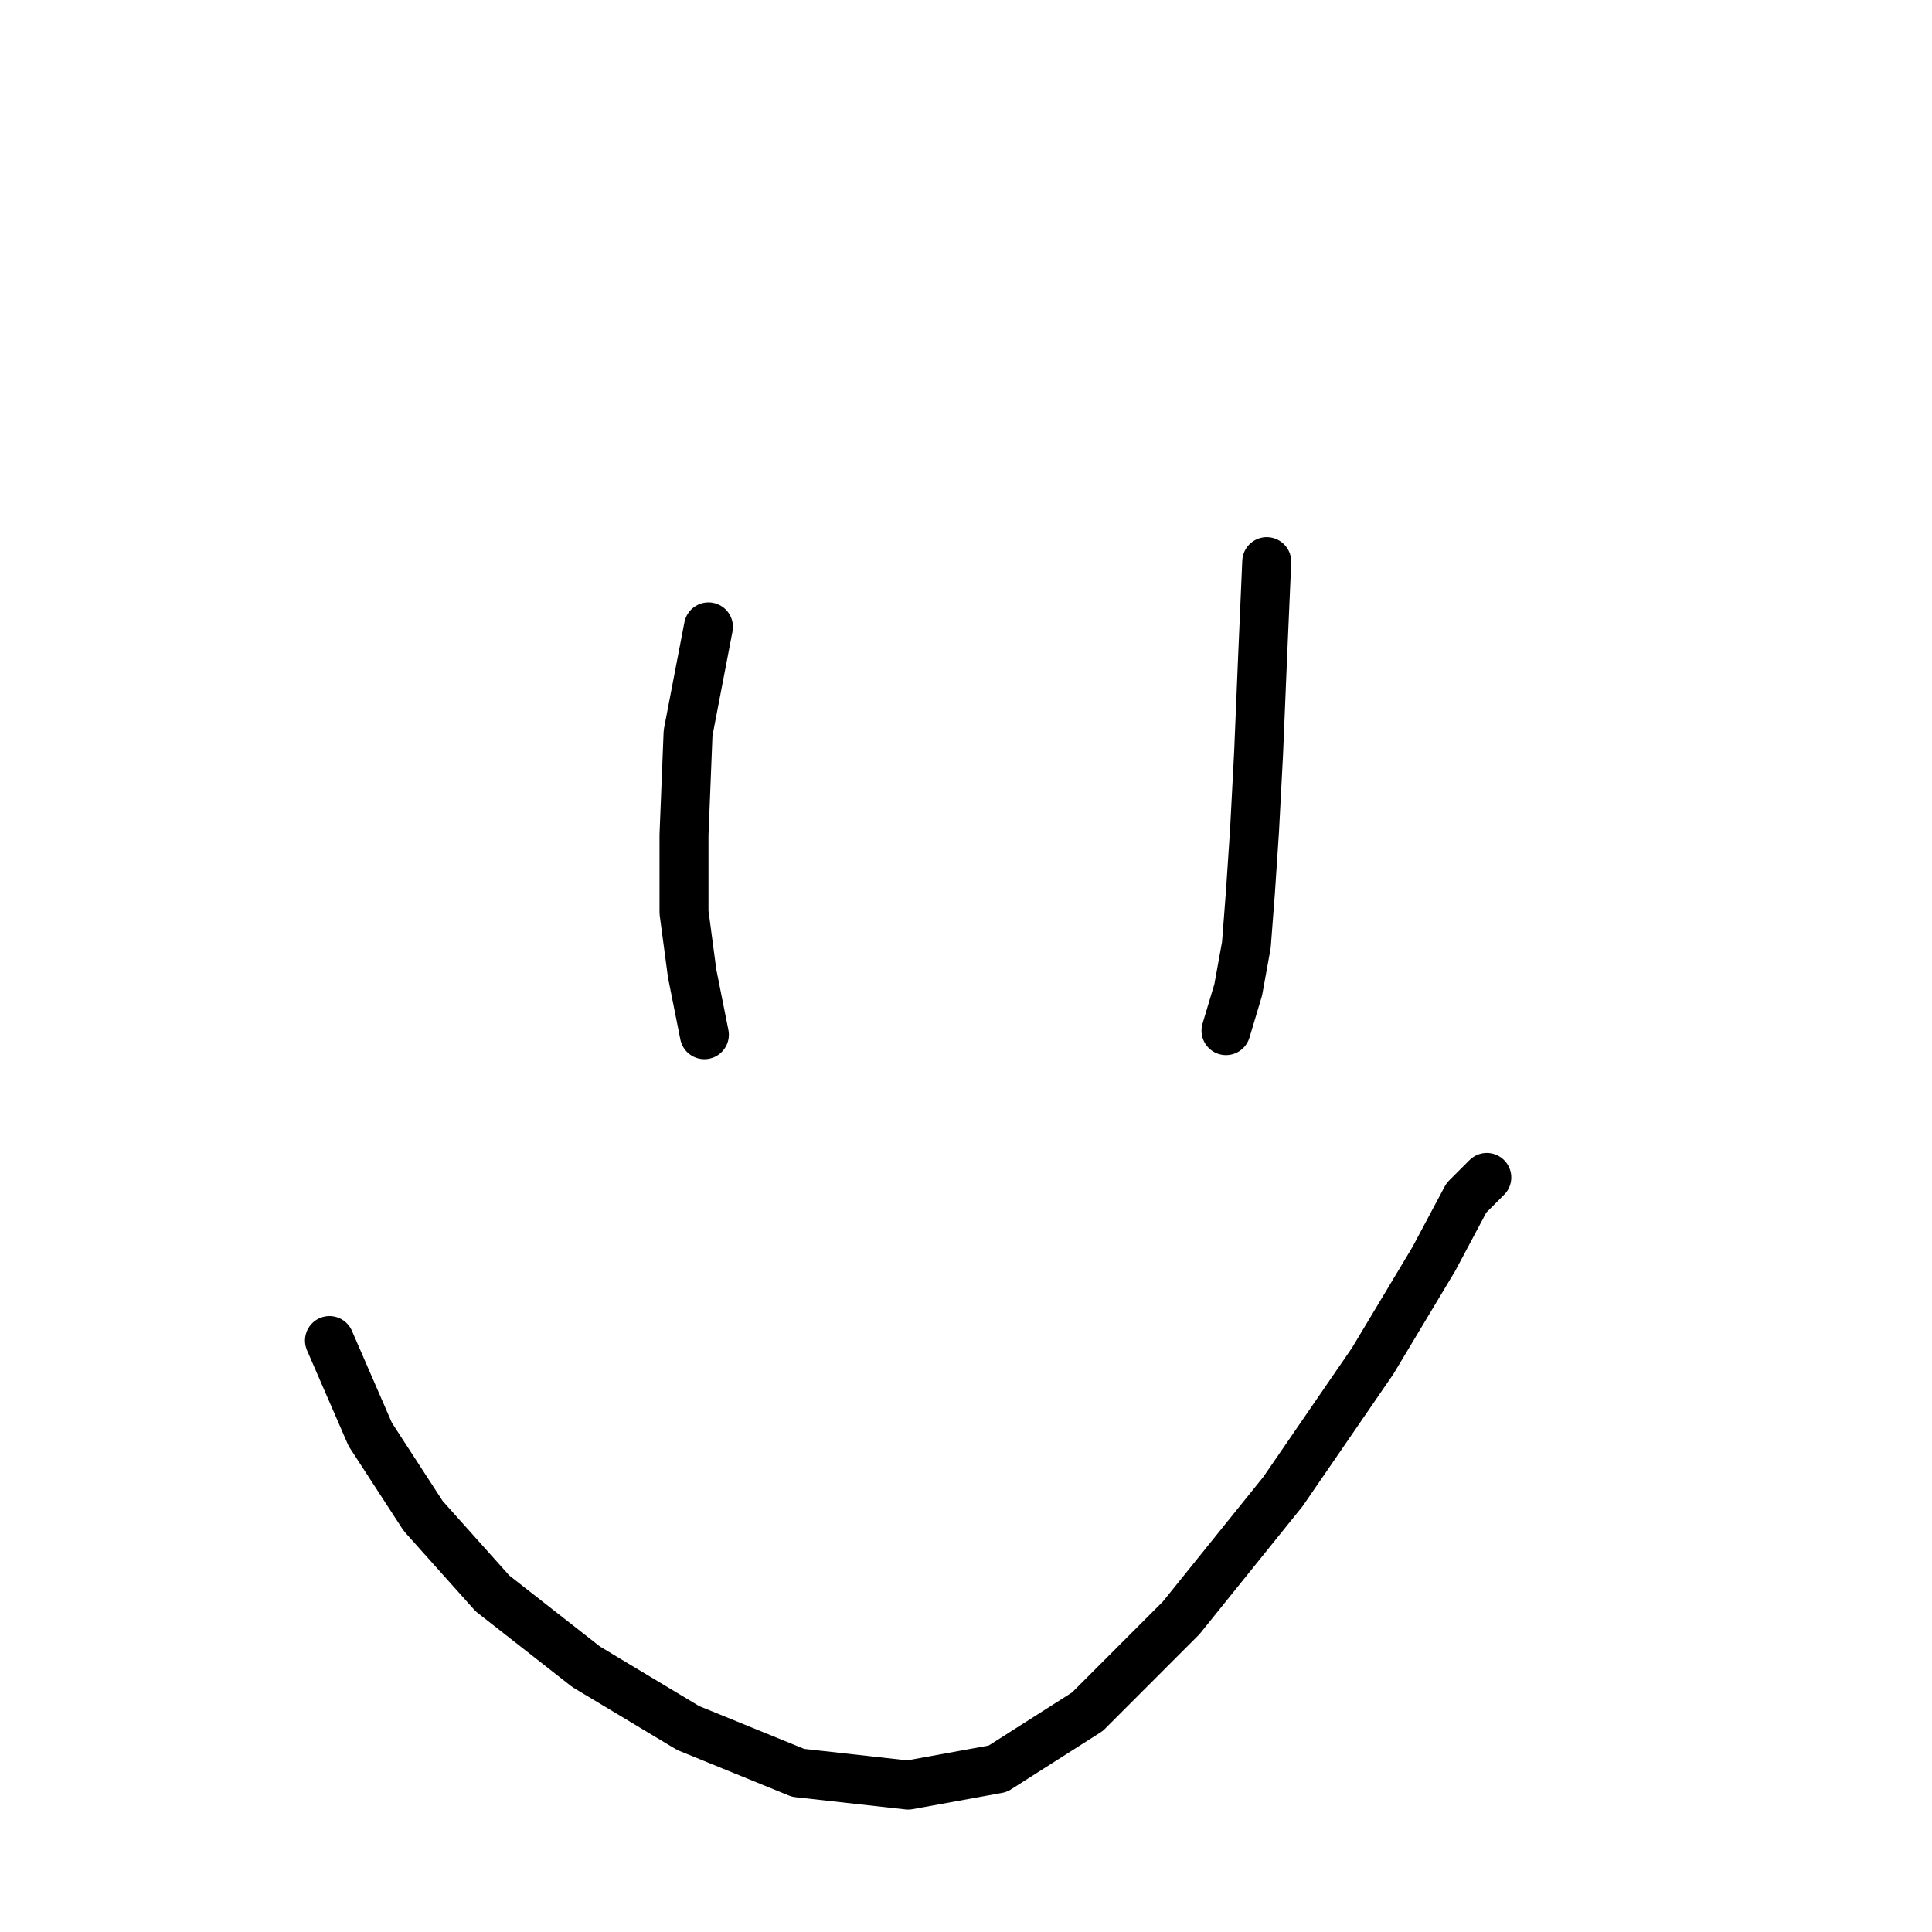
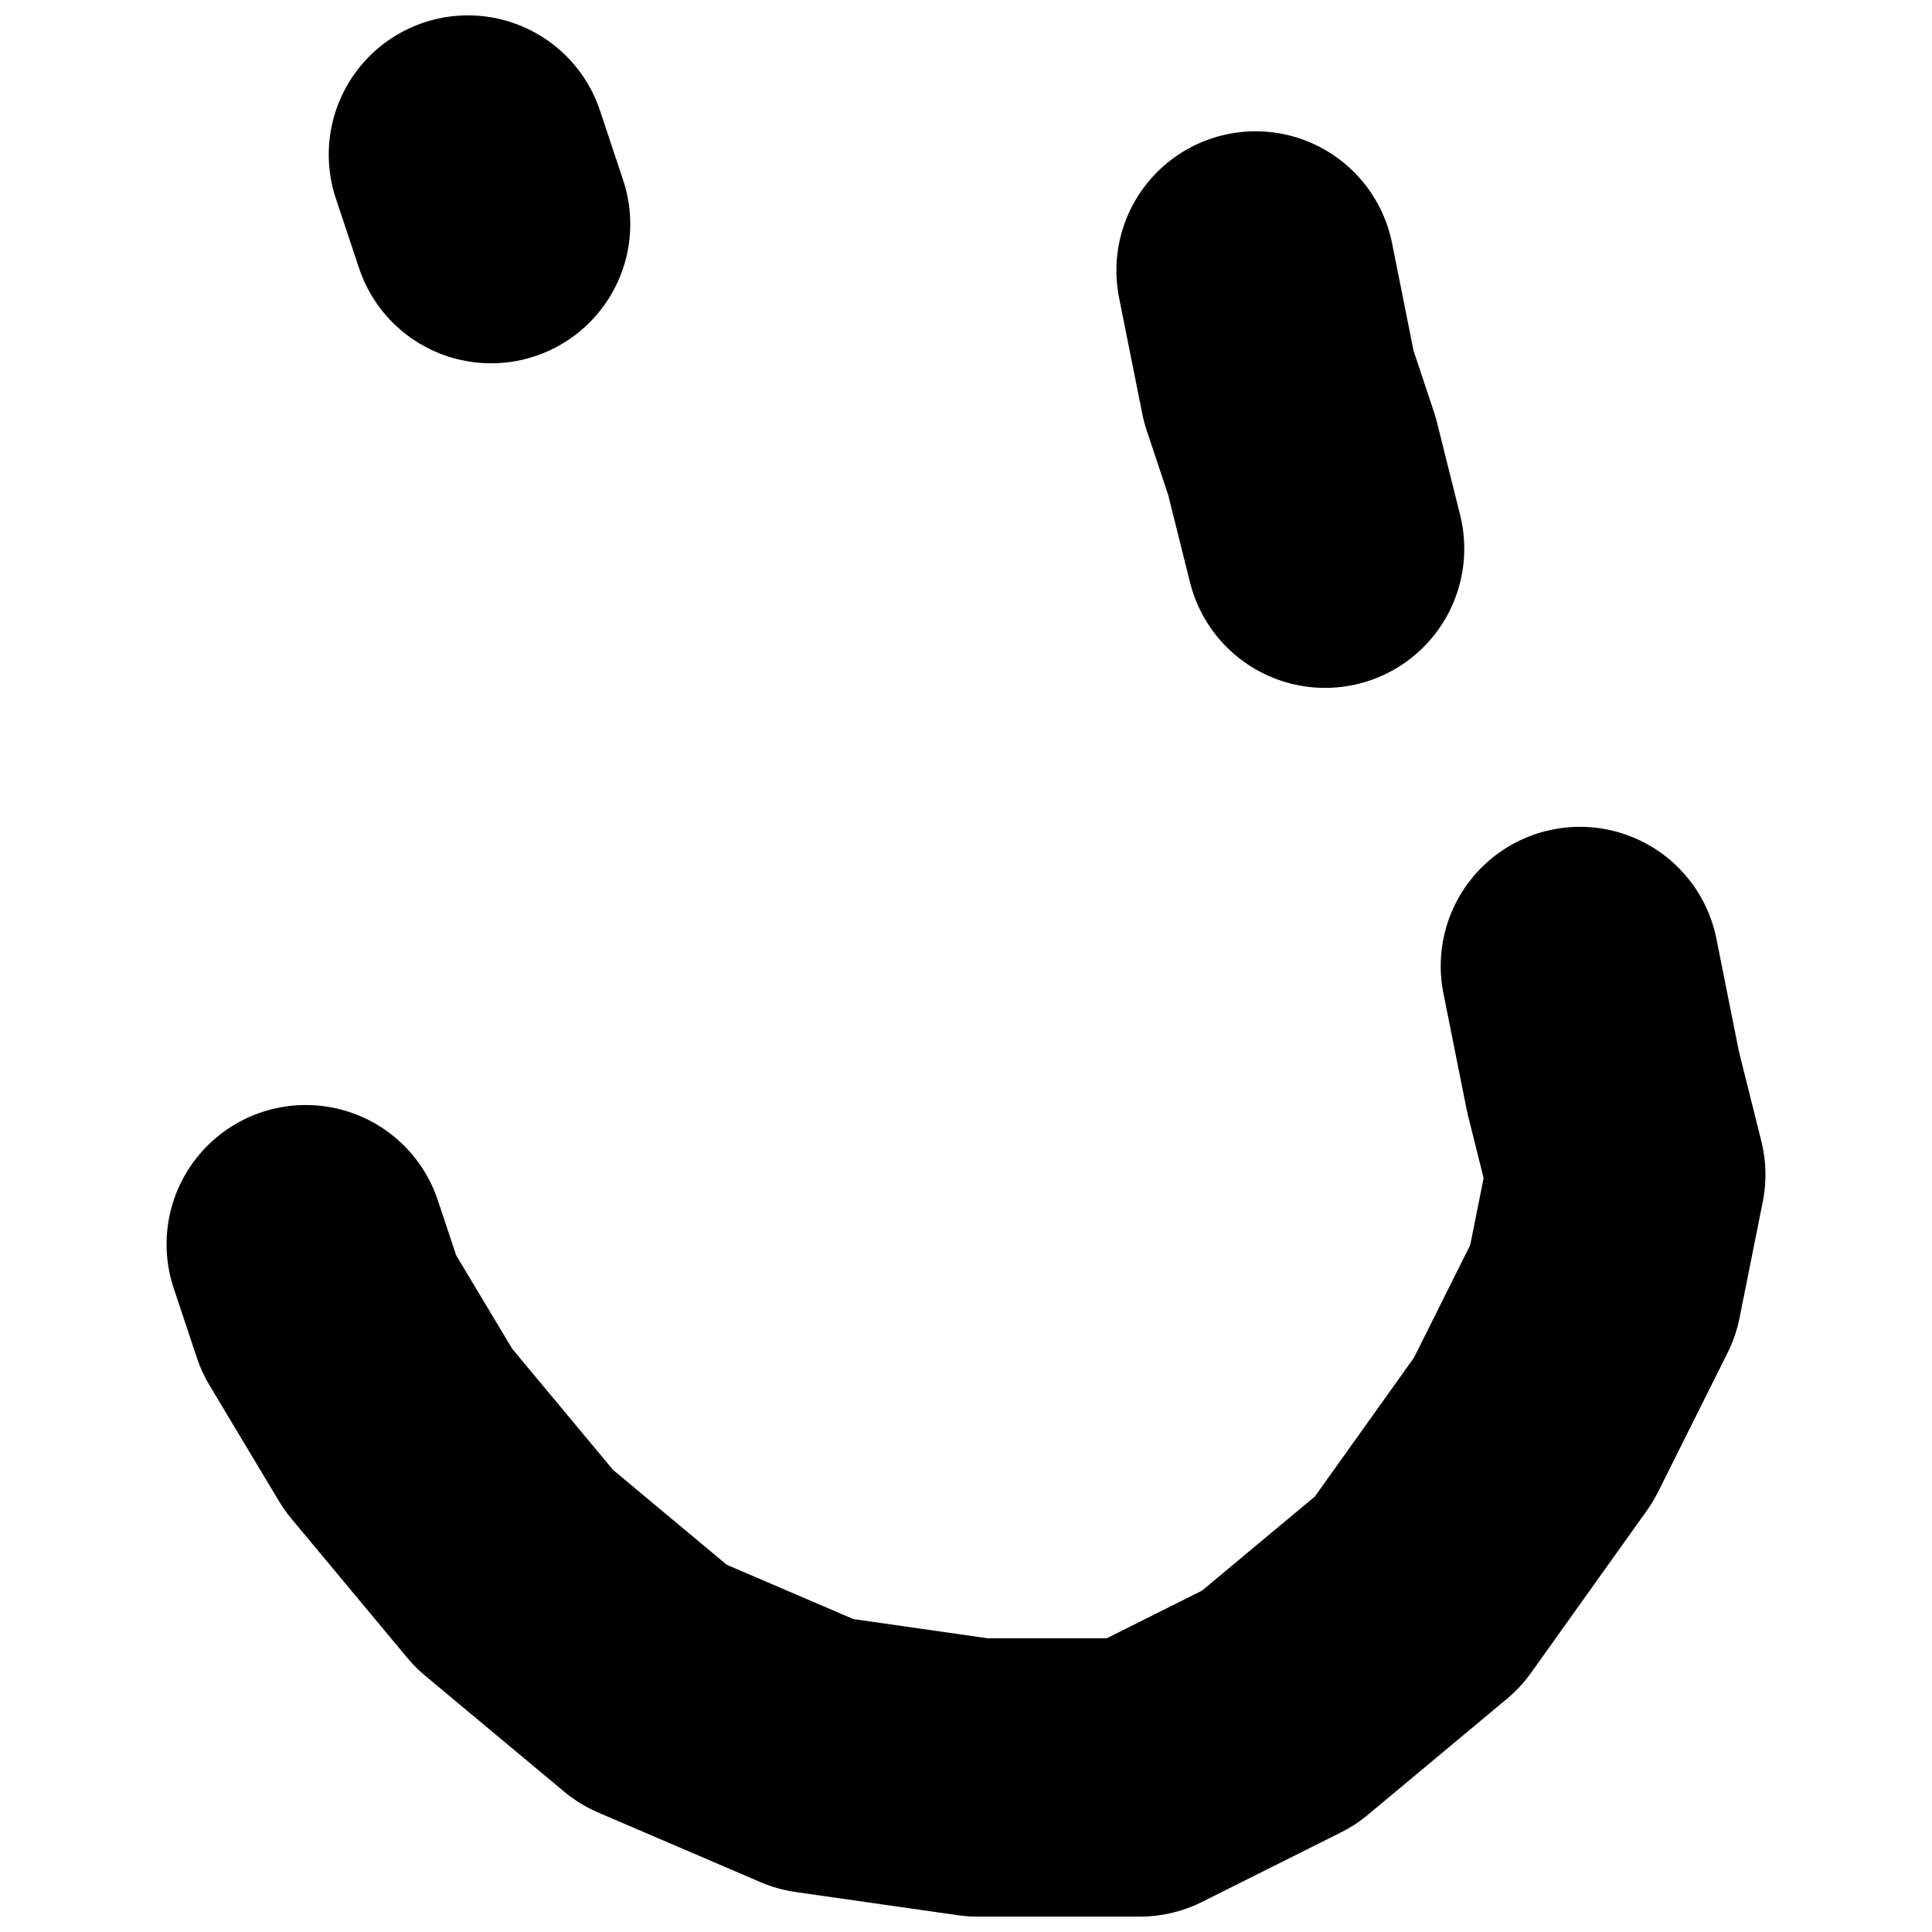
<svg xmlns="http://www.w3.org/2000/svg" viewBox="0 0 300 300" width="300" height="300">
-   <path d="M 110.008 97.341 L 110.008 97.341 L 106.844 113.806 L 106.211 129.638 L 106.211 141.67 L 107.477 151.169 L 108.742 157.501 L 109.375 160.668 M 196.699 87.209 L 196.699 87.209 L 196.066 101.774 L 195.433 116.973 L 194.801 129.005 L 194.168 138.504 L 193.535 146.736 L 192.27 153.702 L 190.371 160.034 M 51.159 208.162 L 51.159 208.162 L 57.487 222.728 L 65.713 235.393 L 76.471 247.425 L 91.025 258.824 L 106.844 268.323 L 123.929 275.288 L 141.014 277.188 L 154.935 274.655 L 168.857 265.79 L 183.411 251.224 L 199.23 231.593 L 213.151 211.329 L 222.643 195.497 L 227.705 185.998 L 230.869 182.832 " stroke="black" stroke-width="7.604" fill="none" stroke-linecap="round" stroke-linejoin="round" />
+   <path d="M 72.659 24 L 72.659 24 L 76.256 34.8 M 194.966 42 L 194.966 42 L 198.563 60 L 202.16 70.8 L 205.757 85.2 M 245.327 150 L 245.327 150 L 248.924 168 L 252.522 182.4 L 248.924 200.4 L 238.133 222 L 220.146 247.2 L 198.563 265.2 L 176.979 276.0 L 151.799 276.0 L 126.618 272.4 L 101.437 261.6 L 79.854 243.6 L 61.867 222 L 51.075 204 L 47.478 193.2 " stroke="black" stroke-width="43.227" fill="none" stroke-linecap="round" stroke-linejoin="round" />
</svg>
